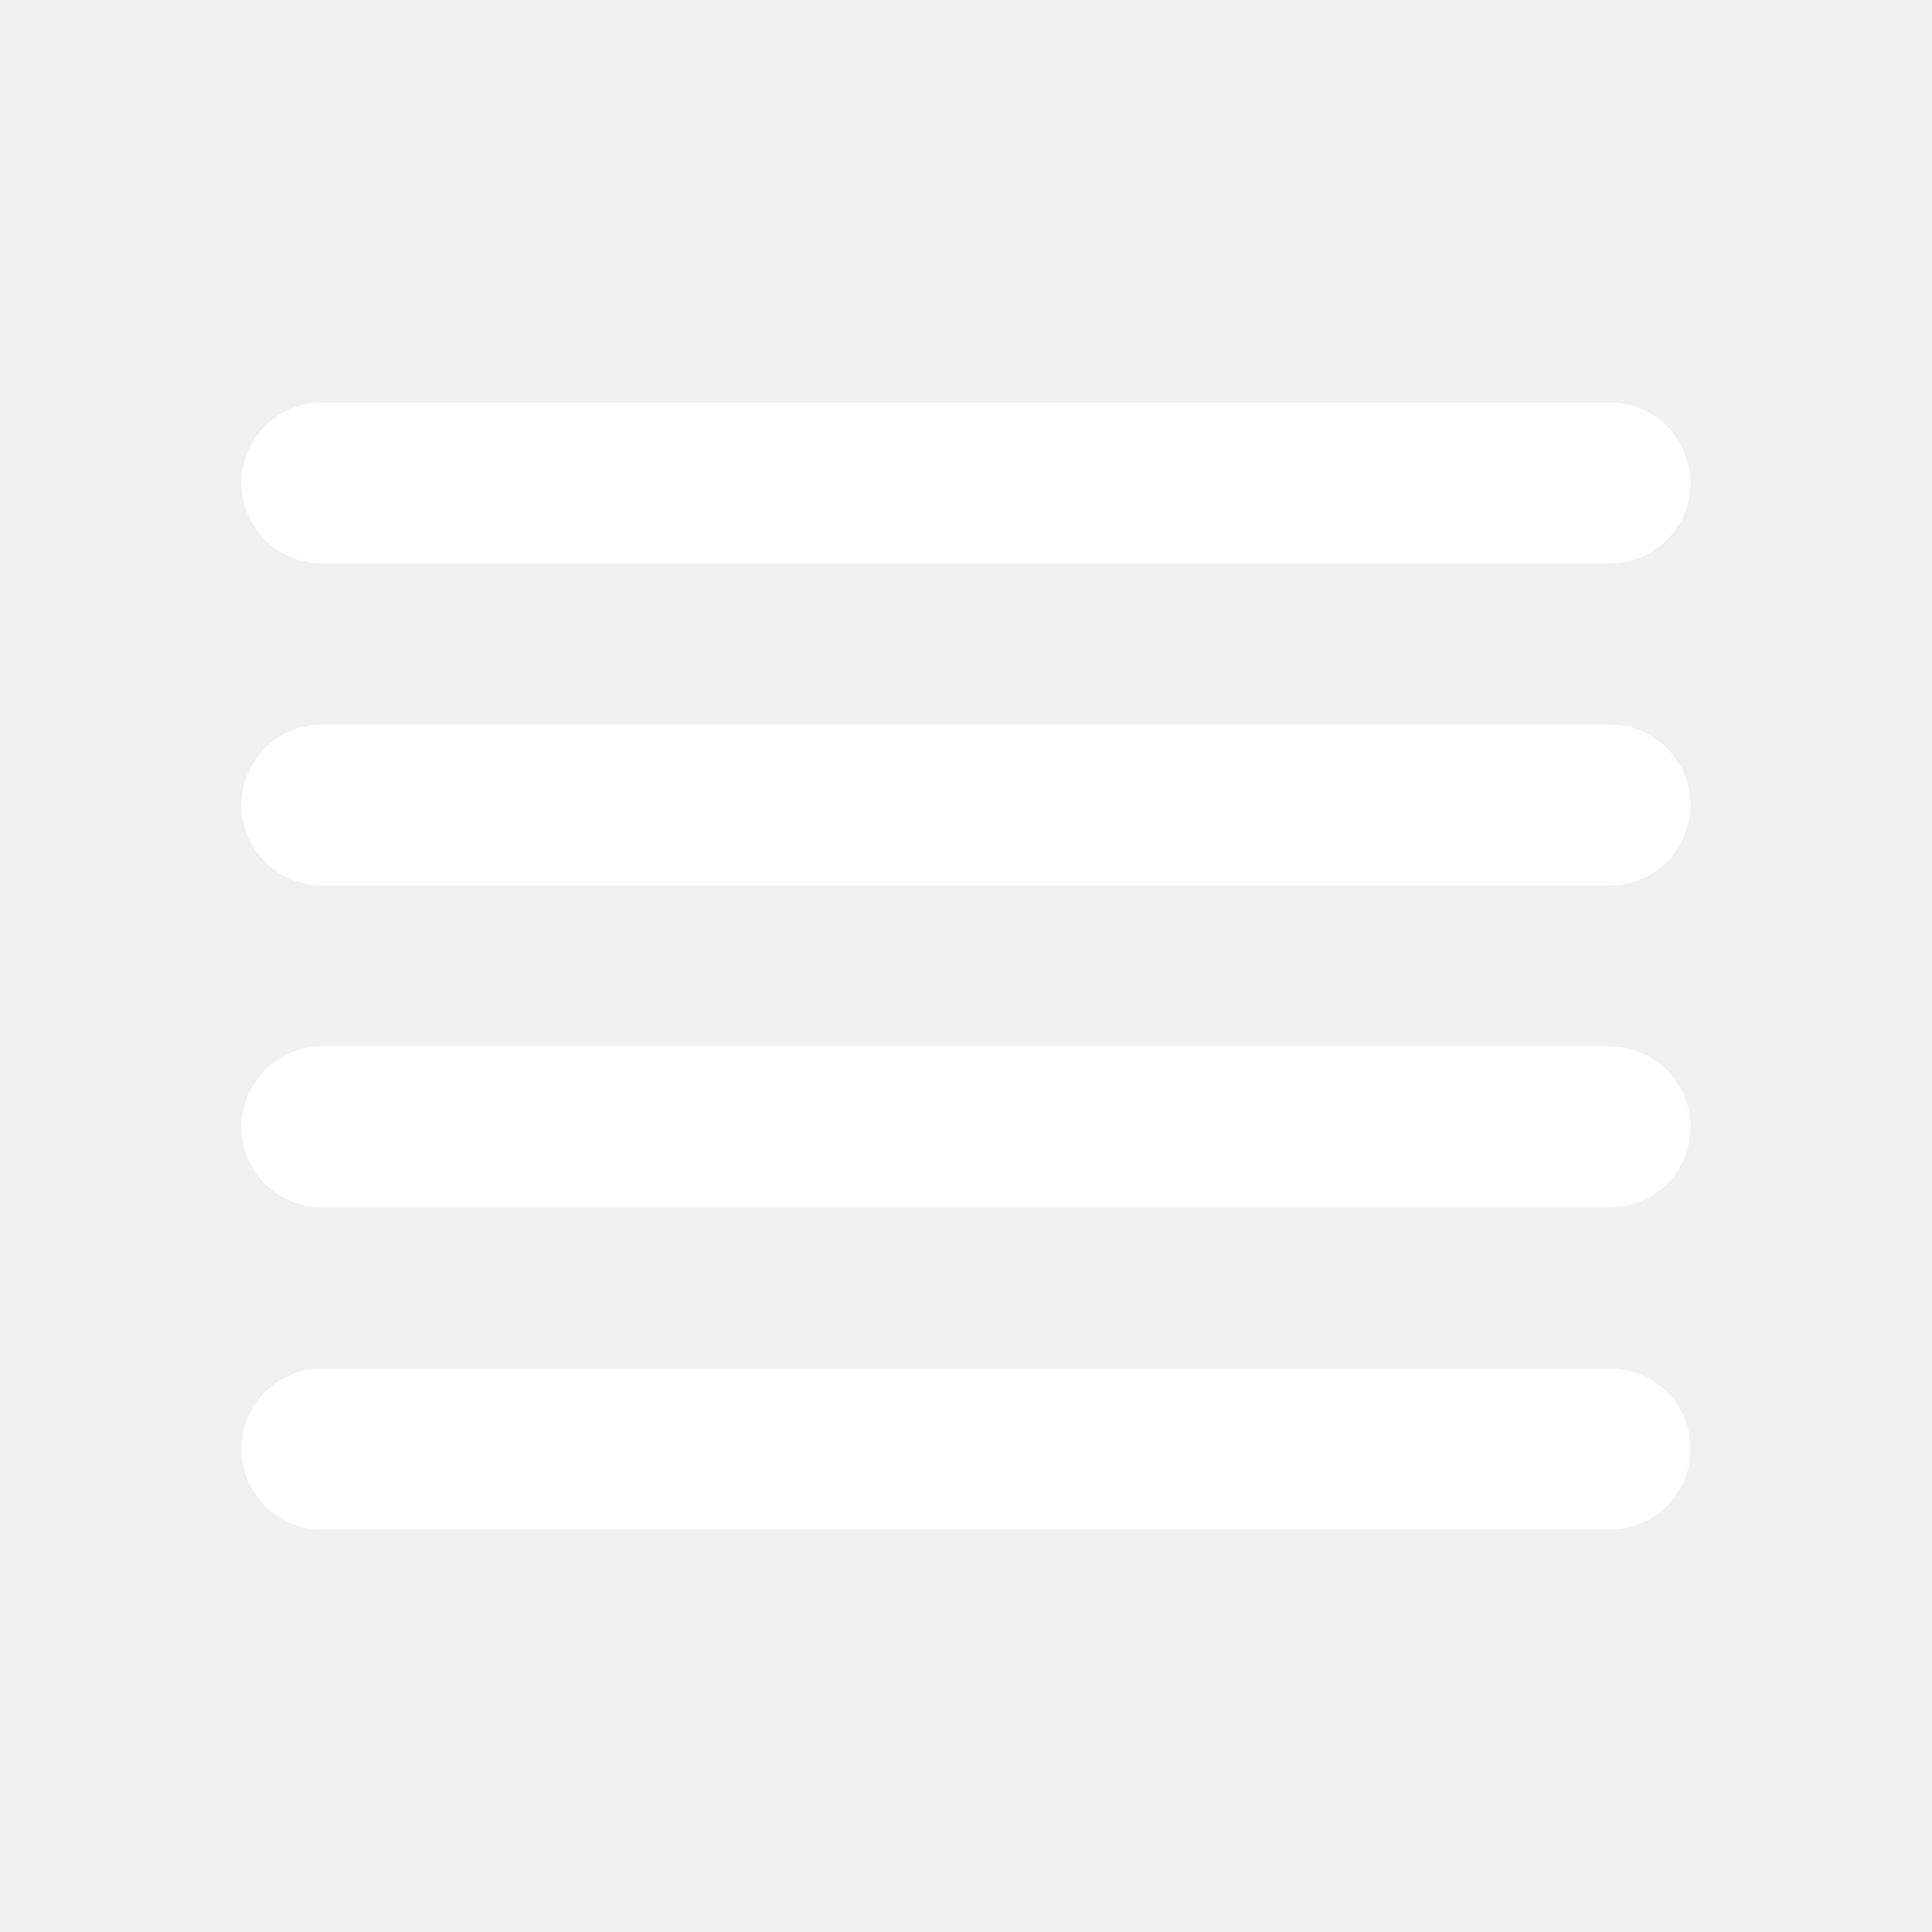
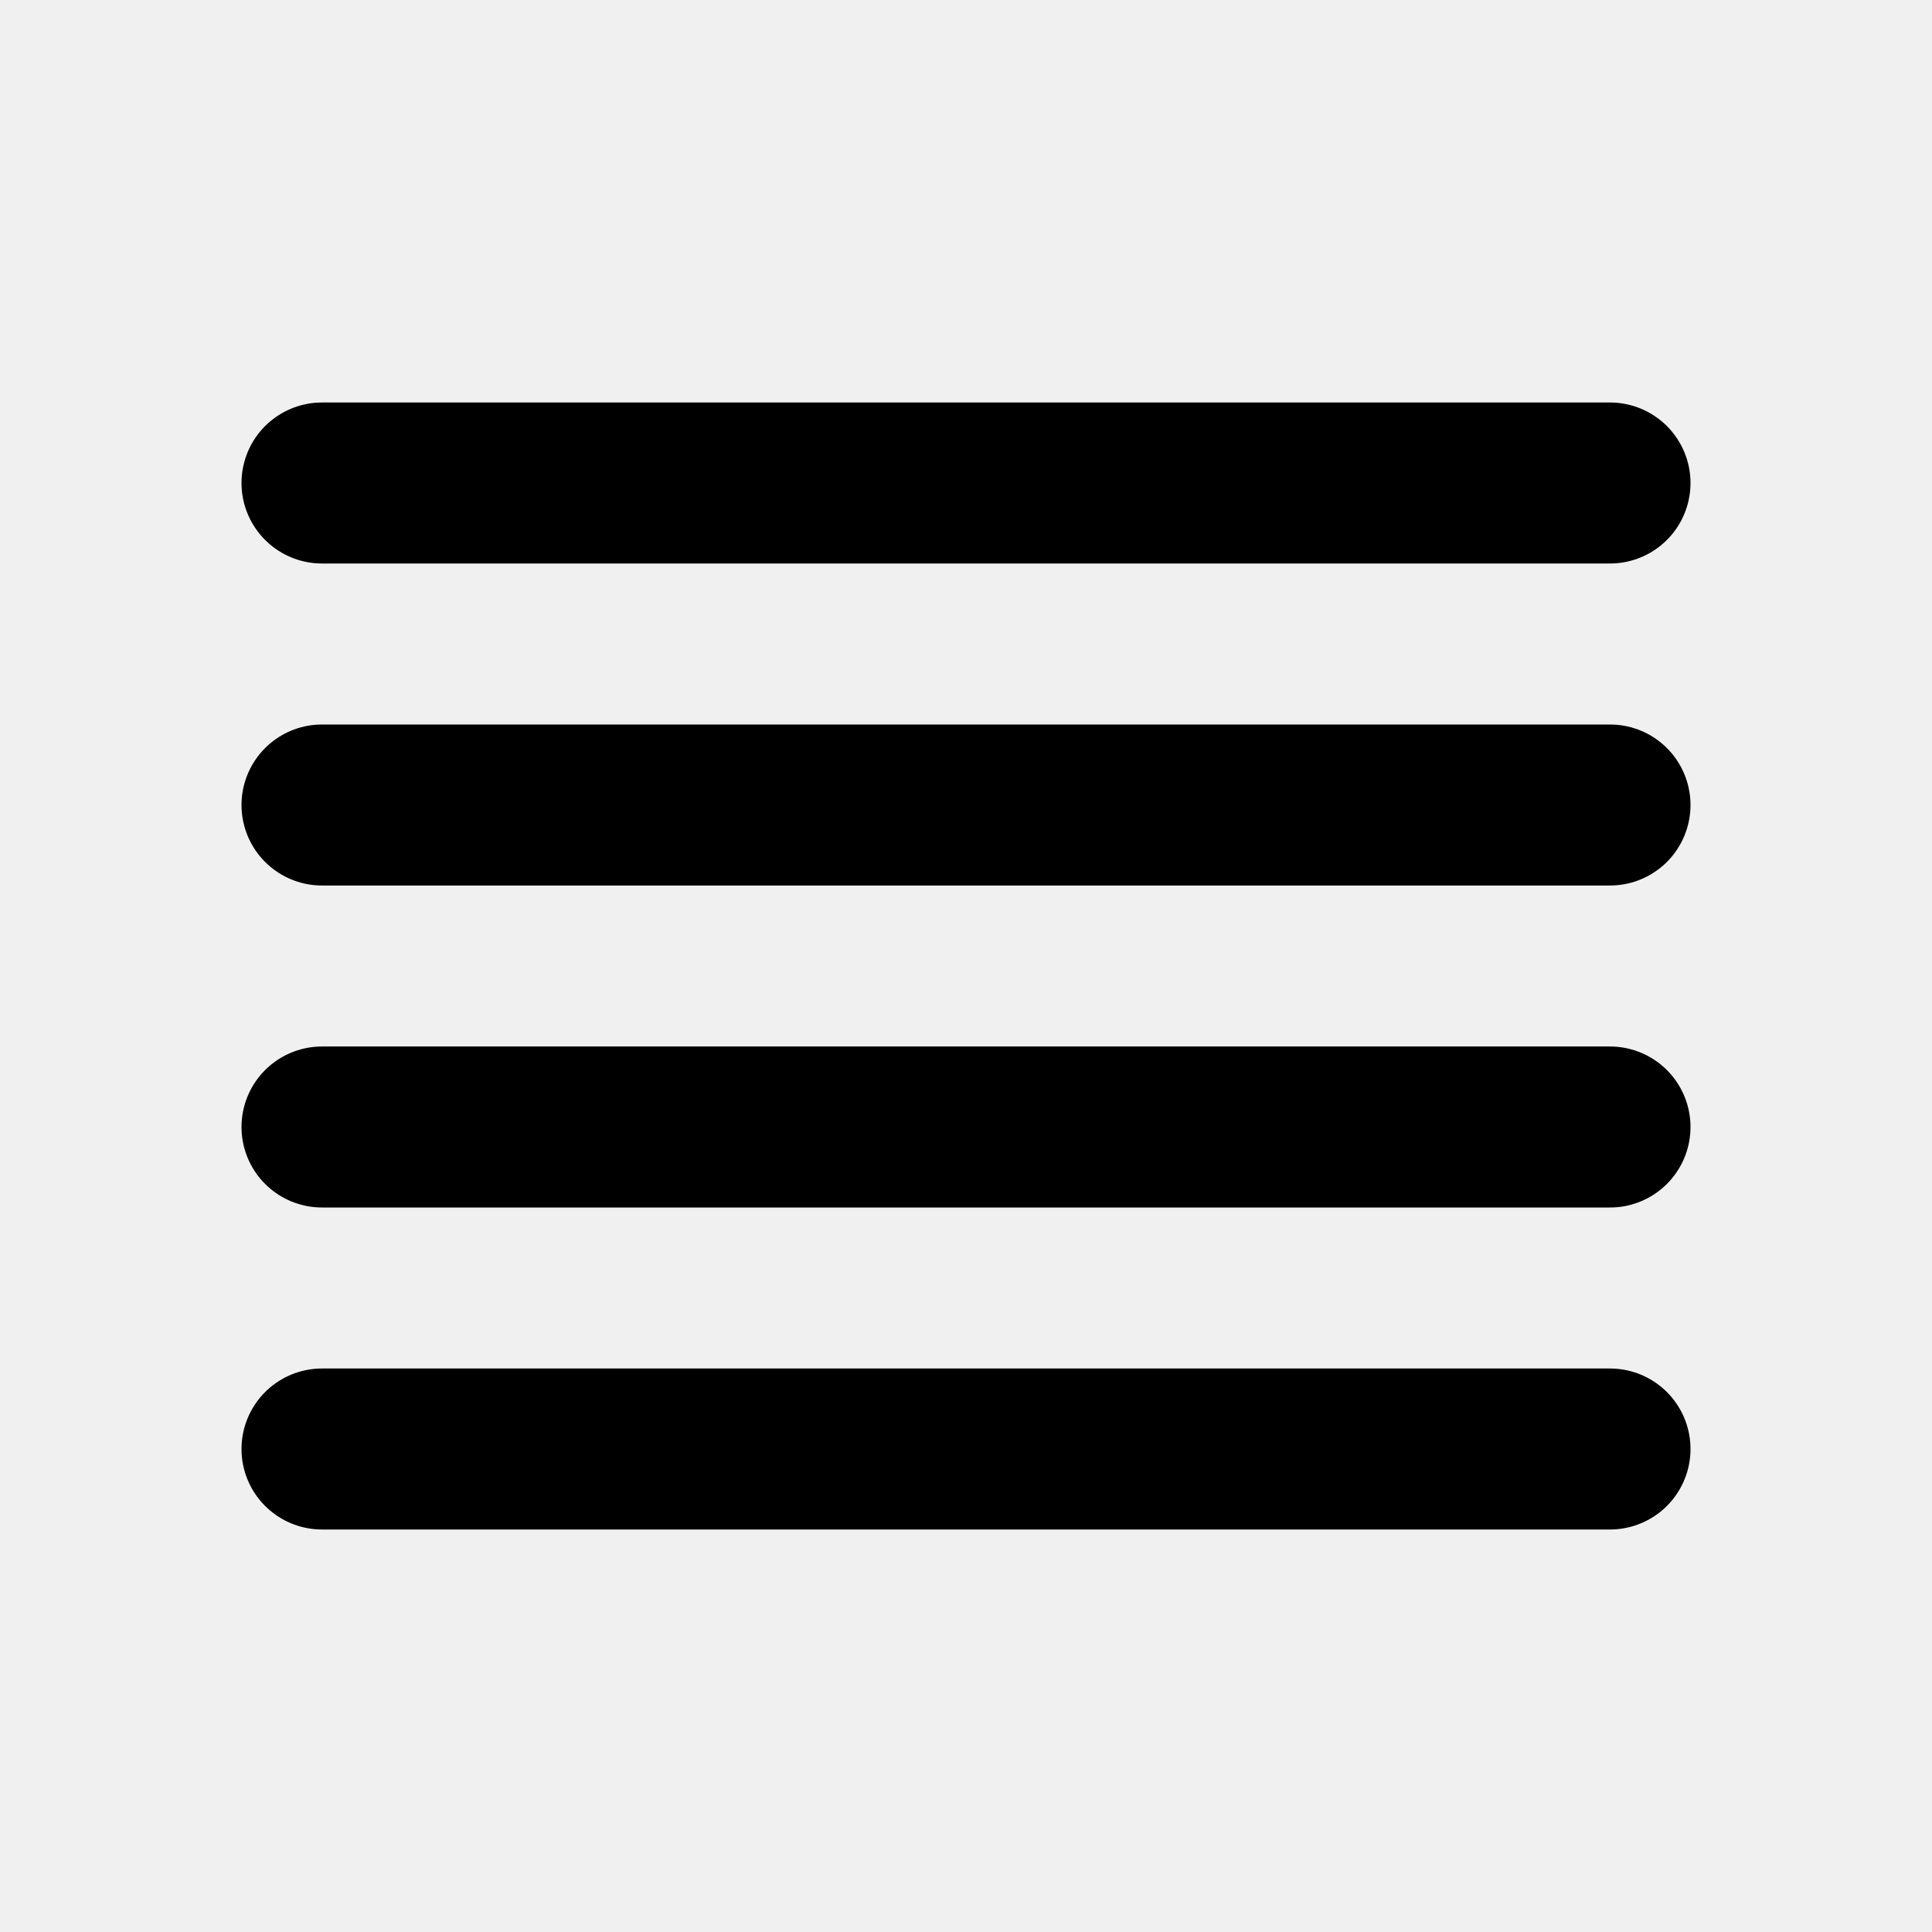
- <svg xmlns="http://www.w3.org/2000/svg" class="h-6 w-6" fill="none" viewBox="0 0 24 24" stroke="#ffffff">
+ <svg xmlns="http://www.w3.org/2000/svg" class="h-6 w-6" fill="none" viewBox="0 0 24 24" stroke="currentColor">
  <path stroke-linecap="round" stroke-linejoin="round" stroke-width="2" d="M4 6h16M4 10h16M4 14h16M4 18h16" />
</svg>
